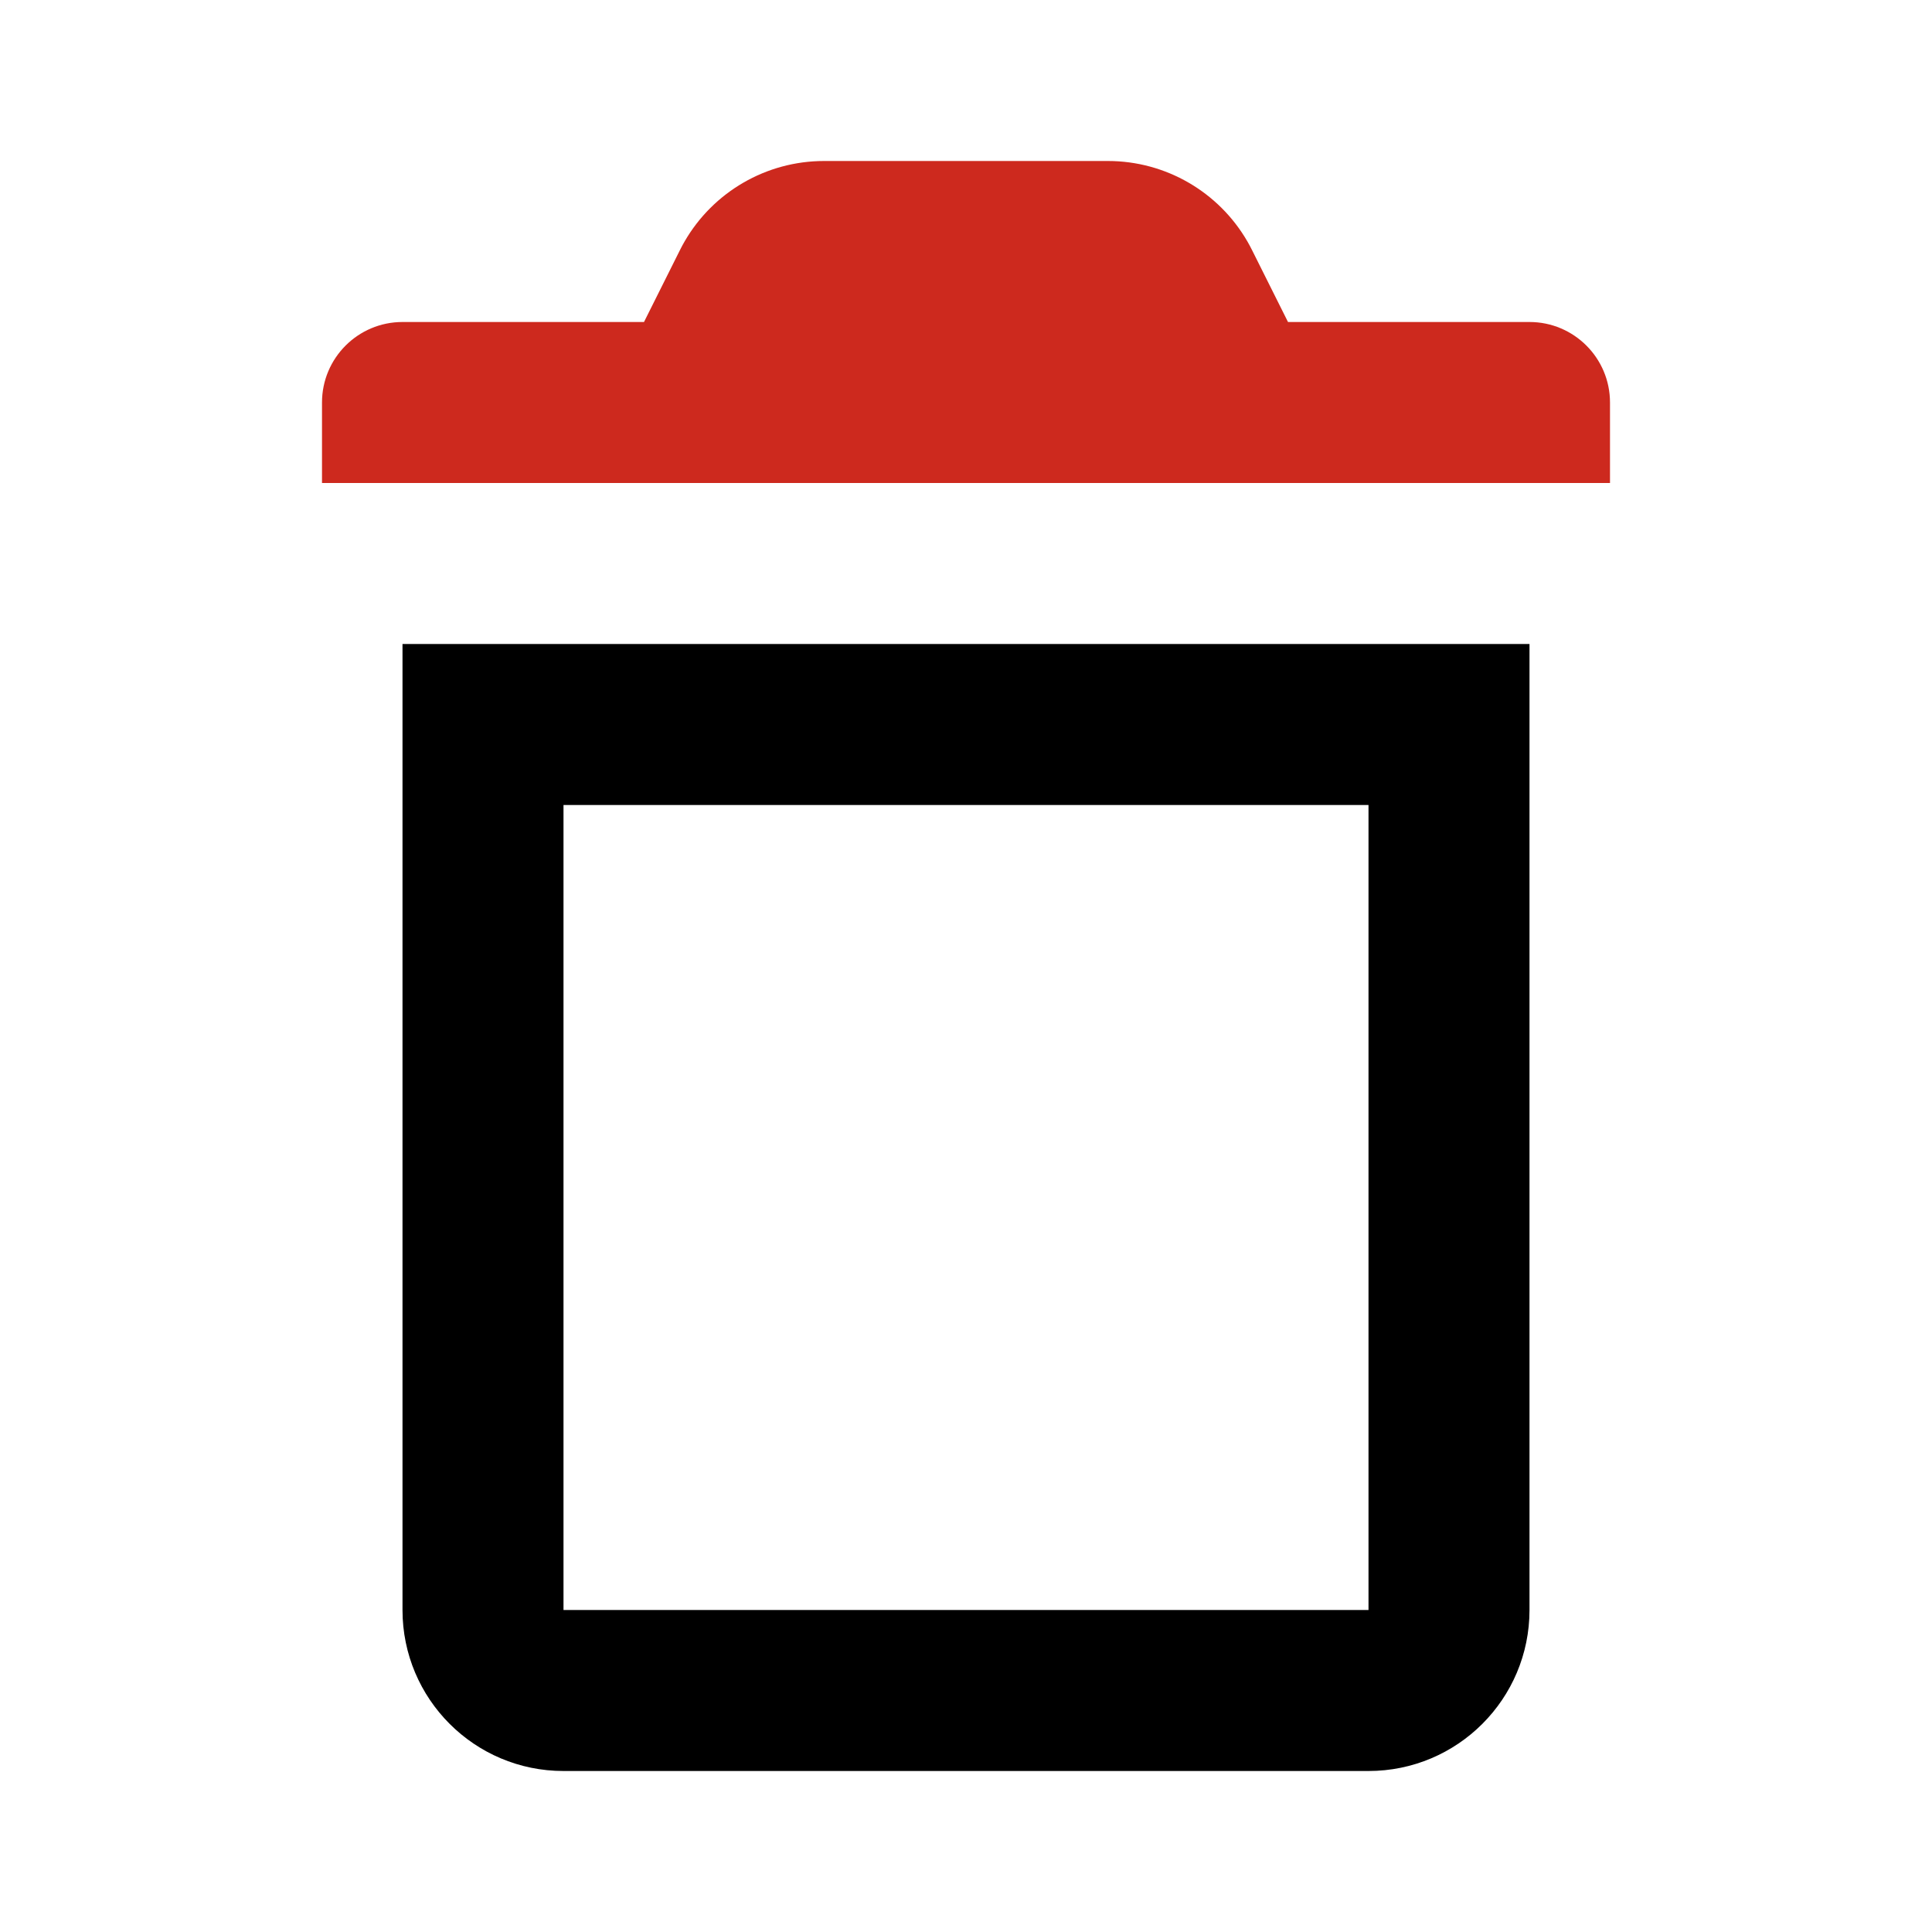
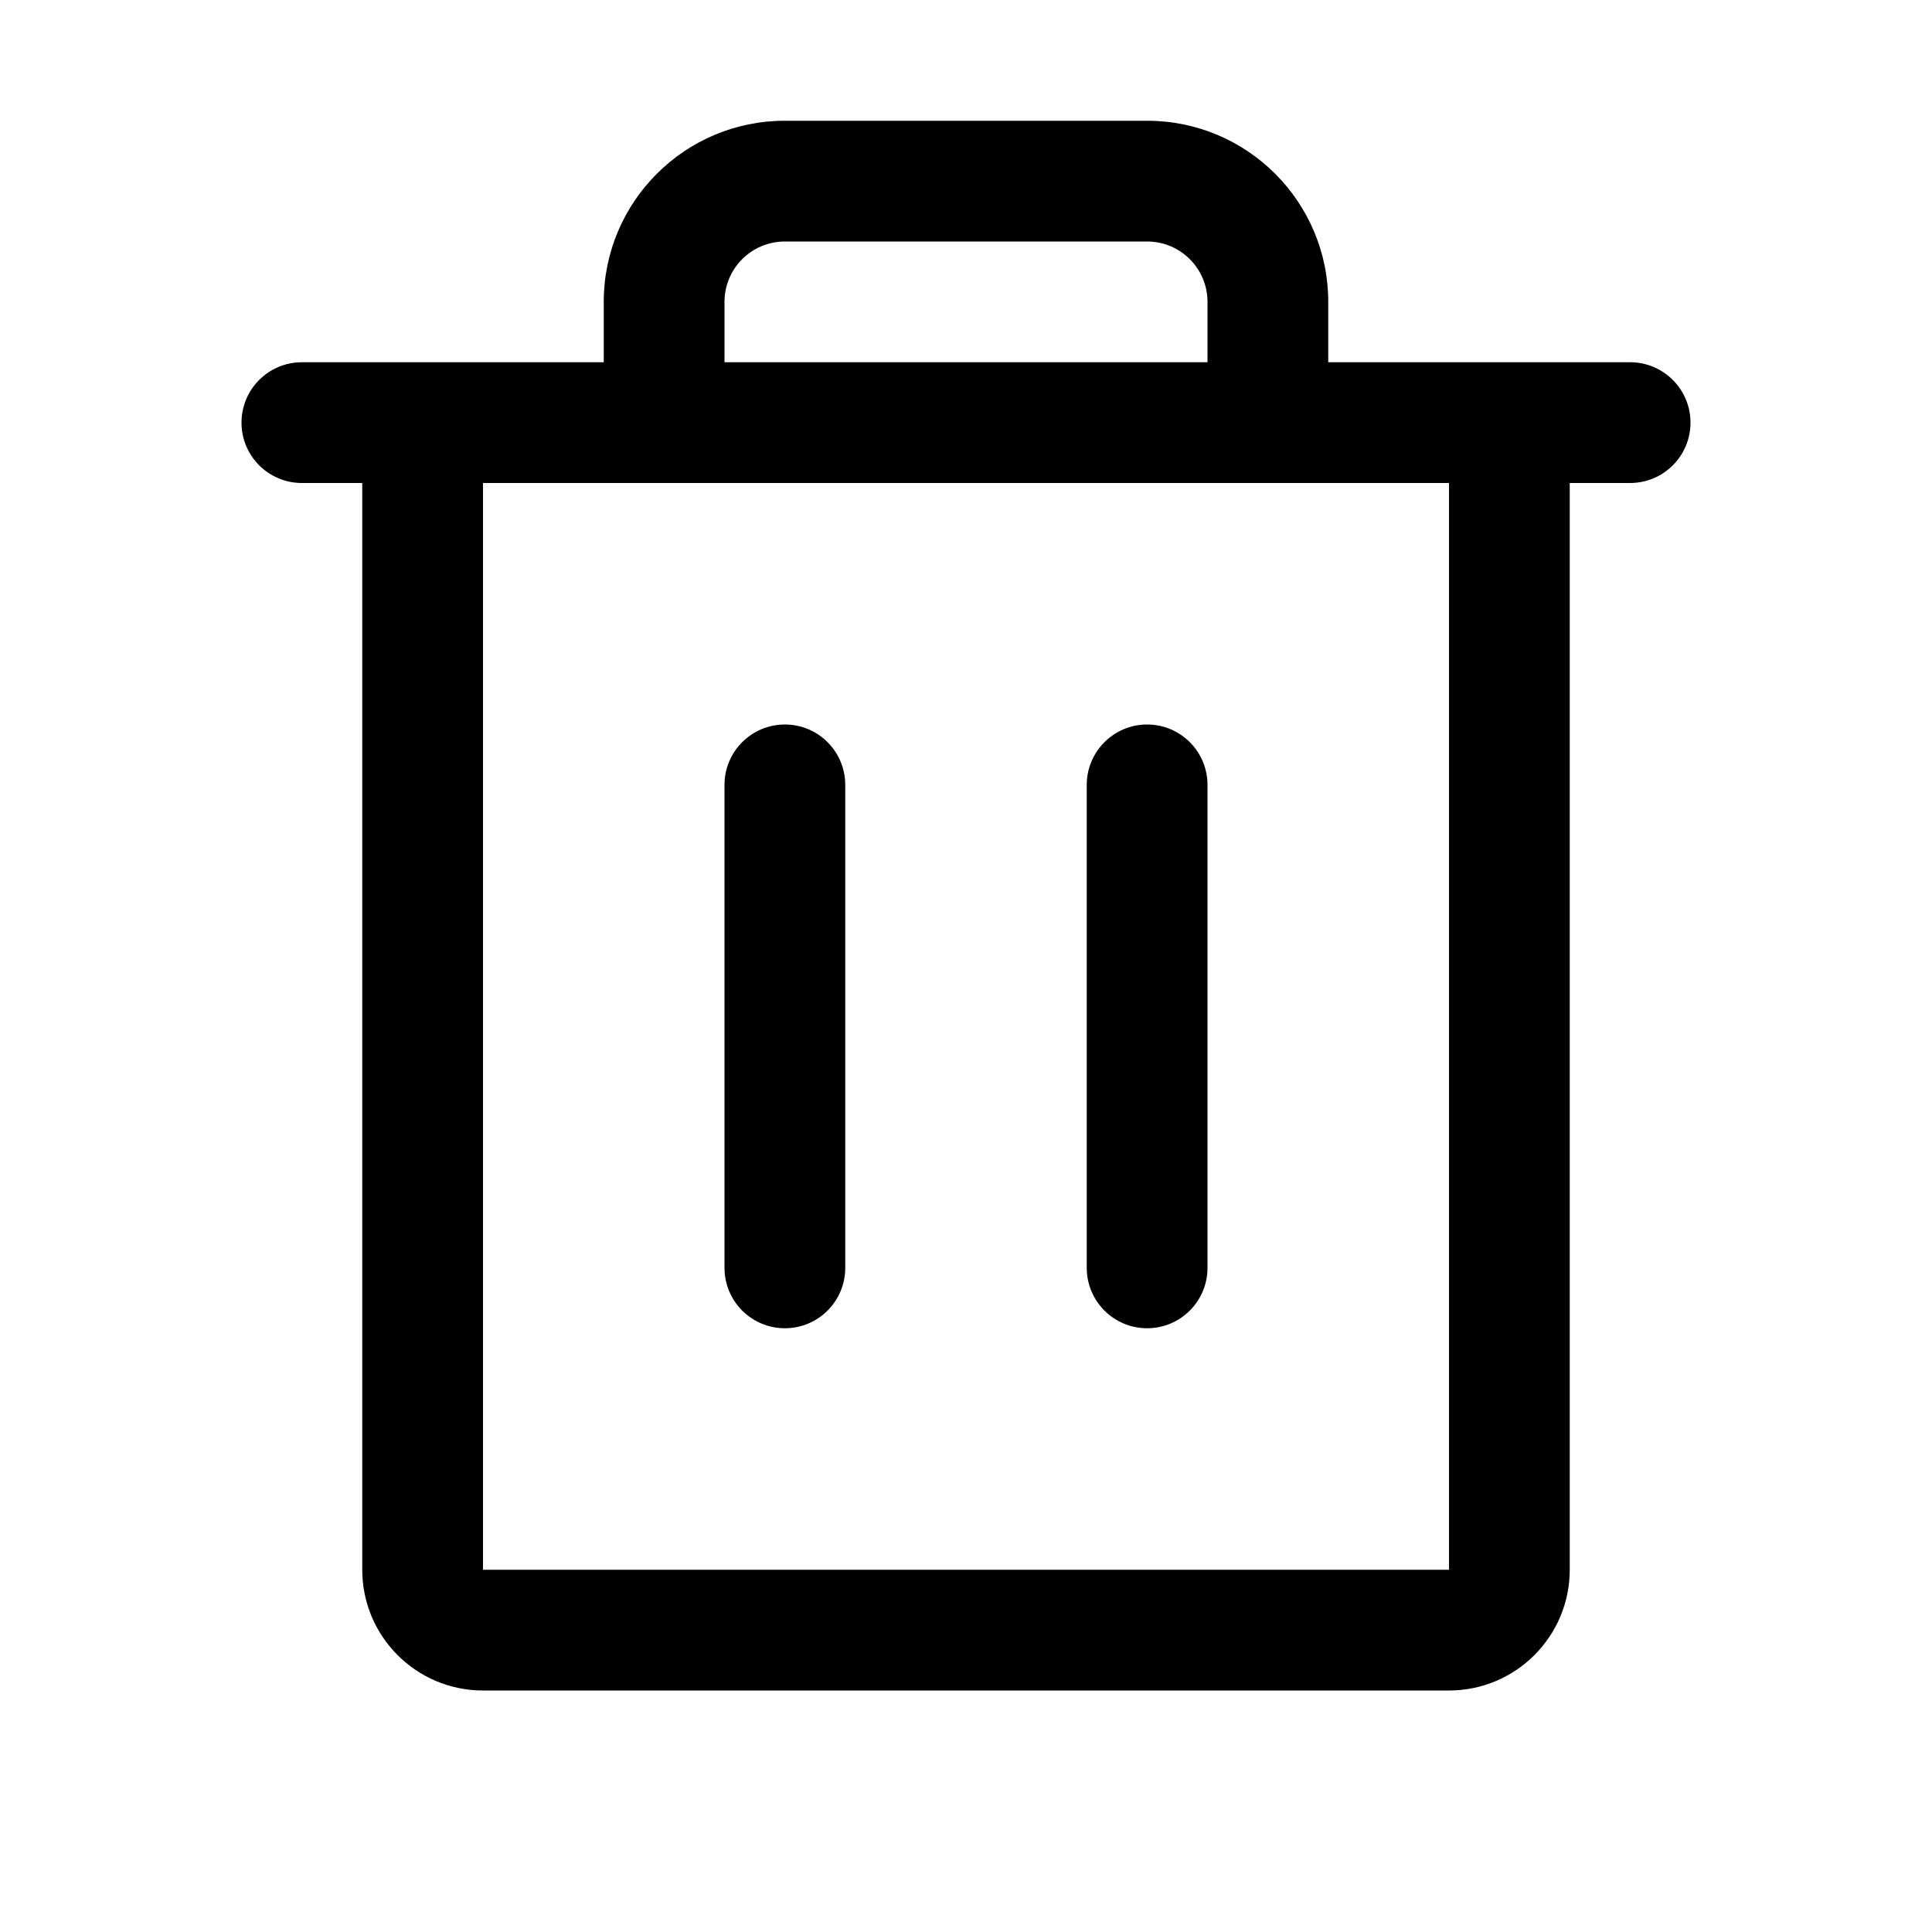
- <svg xmlns="http://www.w3.org/2000/svg" width="24" height="24" viewBox="0 0 24 24" fill="none">
-   <path fill-rule="evenodd" clip-rule="evenodd" d="M8 4L8.447 3.106C8.465 3.07 8.484 3.034 8.504 3C8.86 2.384 9.519 2 10.236 2H13.764C14.481 2 15.14 2.384 15.496 3C15.516 3.034 15.535 3.07 15.553 3.106L16 4H19C19.552 4 20 4.448 20 5V6H4V5C4 4.448 4.448 4 5 4H8Z" fill="#cd291e" />
-   <path fill-rule="evenodd" clip-rule="evenodd" d="M7 10V20H17V10H7ZM5 20C5 21.105 5.895 22 7 22H17C18.105 22 19 21.105 19 20V8H5V20Z" fill="currentcolor" />
+ <svg xmlns="http://www.w3.org/2000/svg" width="24" height="24" viewBox="0 0 256 256" fill="currentColor">
+   <path d="M216,48H176V40a24,24,0,0,0-24-24H104A24,24,0,0,0,80,40v8H40a8,8,0,0,0,0,16h8V208a16,16,0,0,0,16,16H192a16,16,0,0,0,16-16V64h8a8,8,0,0,0,0-16ZM96,40a8,8,0,0,1,8-8h48a8,8,0,0,1,8,8v8H96Zm96,168H64V64H192ZM112,104v64a8,8,0,0,1-16,0V104a8,8,0,0,1,16,0Zm48,0v64a8,8,0,0,1-16,0V104a8,8,0,0,1,16,0Z" />
</svg>
